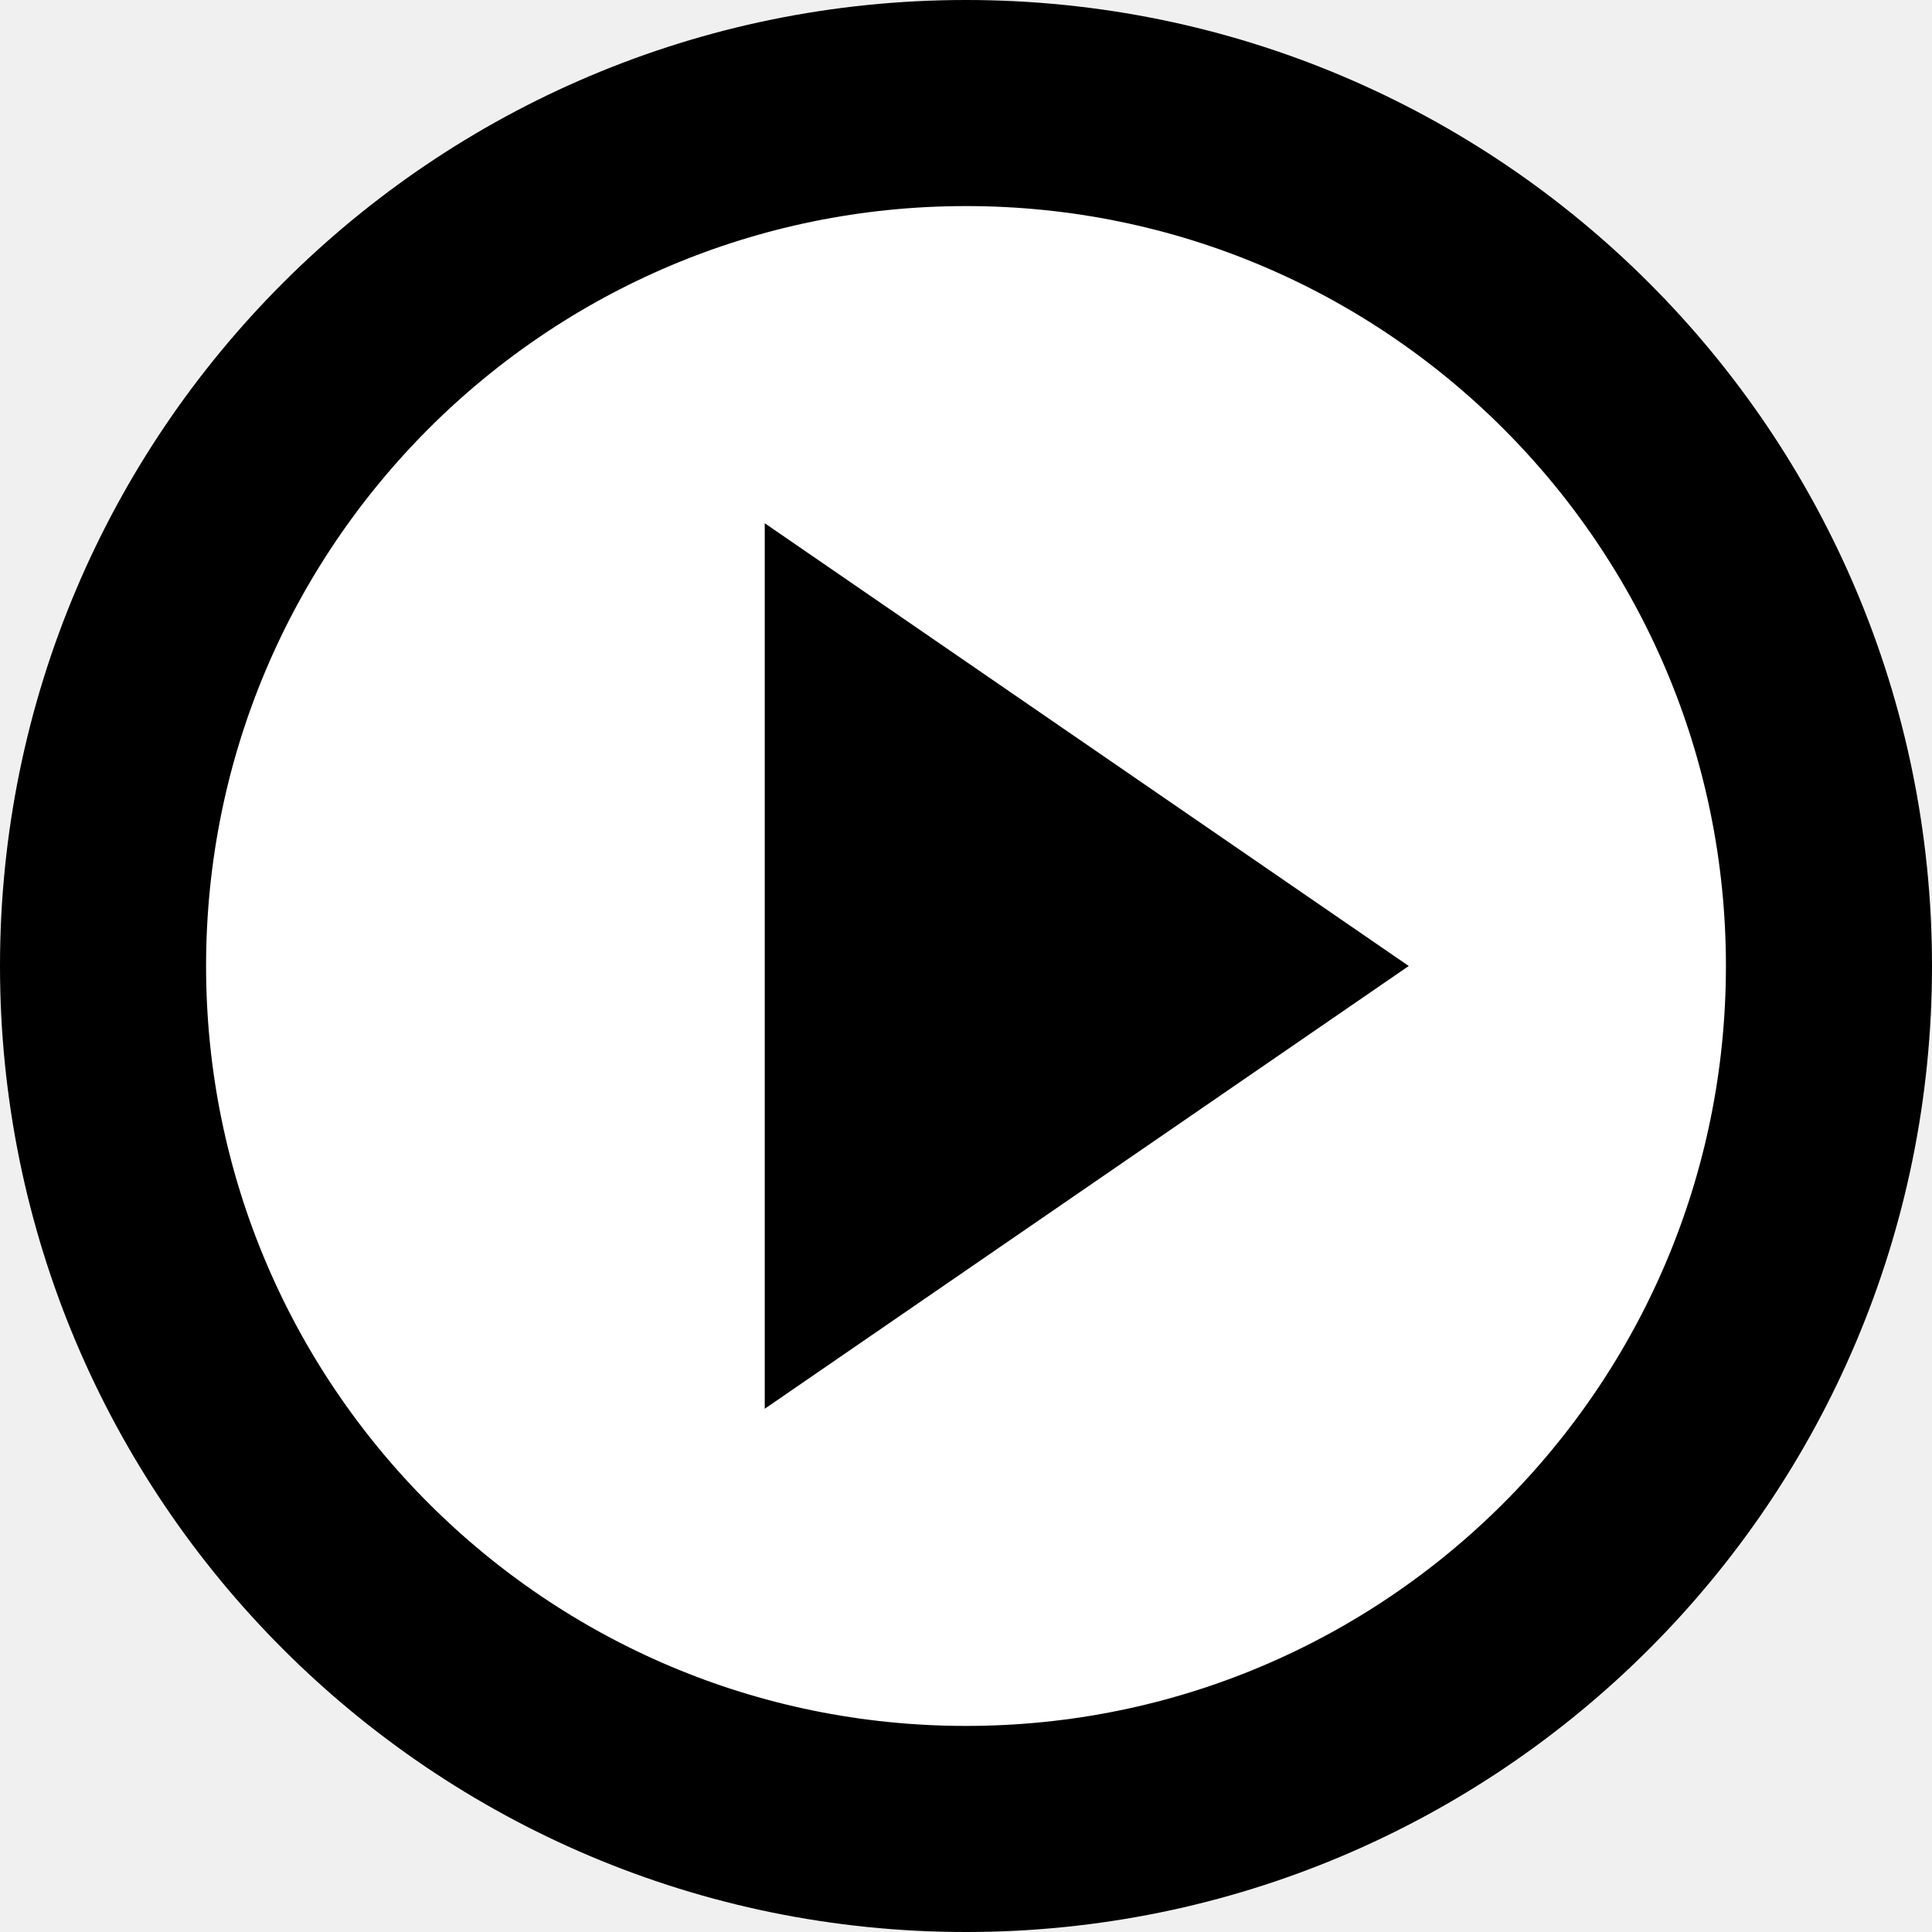
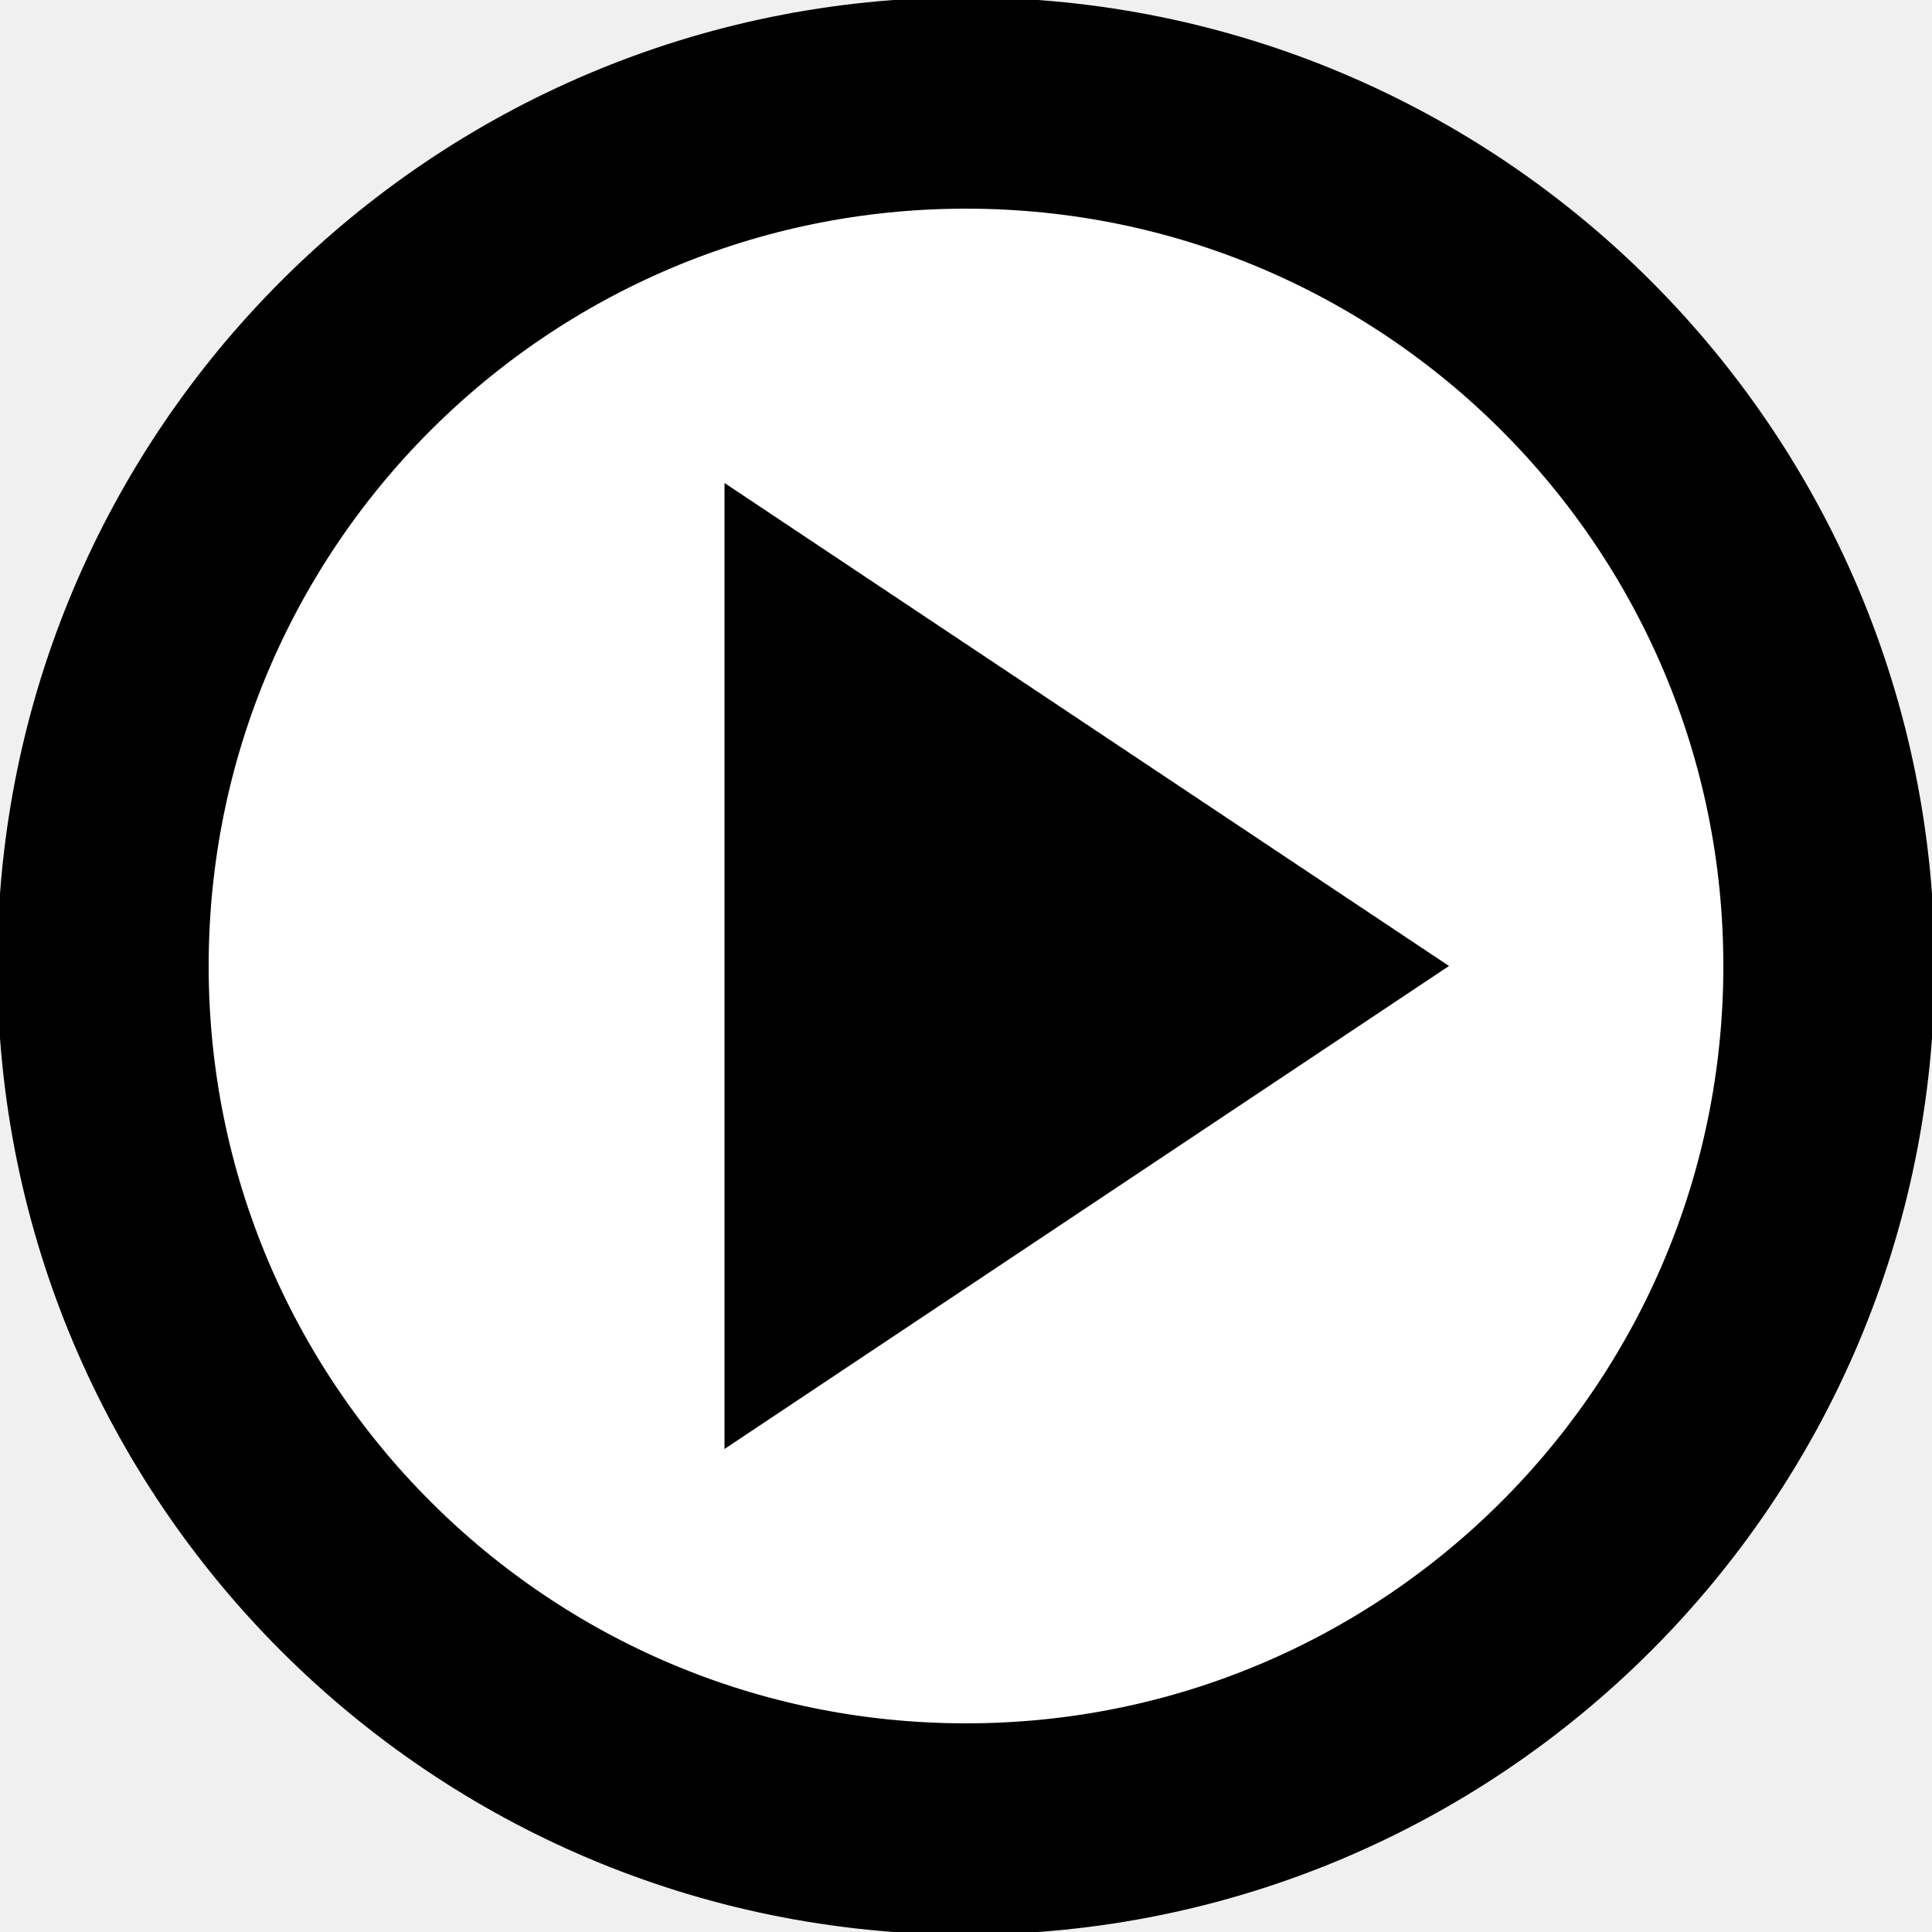
- <svg xmlns="http://www.w3.org/2000/svg" id="svg4" width="24" height="24" version="1.1" viewBox="0 0 24 24">
-   <ellipse id="path1287" cx="12" cy="12" rx="10.72" ry="10.72" fill="#fff" stroke="#000" stroke-width="2.56" />
-   <path id="path1579" d="m9.5 17.5 8-5.5-8-5.5z" stroke-width="1" fill="#000" />
+ <svg xmlns="http://www.w3.org/2000/svg" id="svg4" width="16" height="16" version="1.1" viewBox="0 0 16 16">
+   <ellipse id="path1287" cx="8" cy="8" rx="7.147" ry="7.147" fill="#fff" stroke="#000" stroke-width="1.75" />
+   <path id="path1579" d="m6 12 6-4-6-4z" stroke-width=".739" fill="#000" />
</svg>
